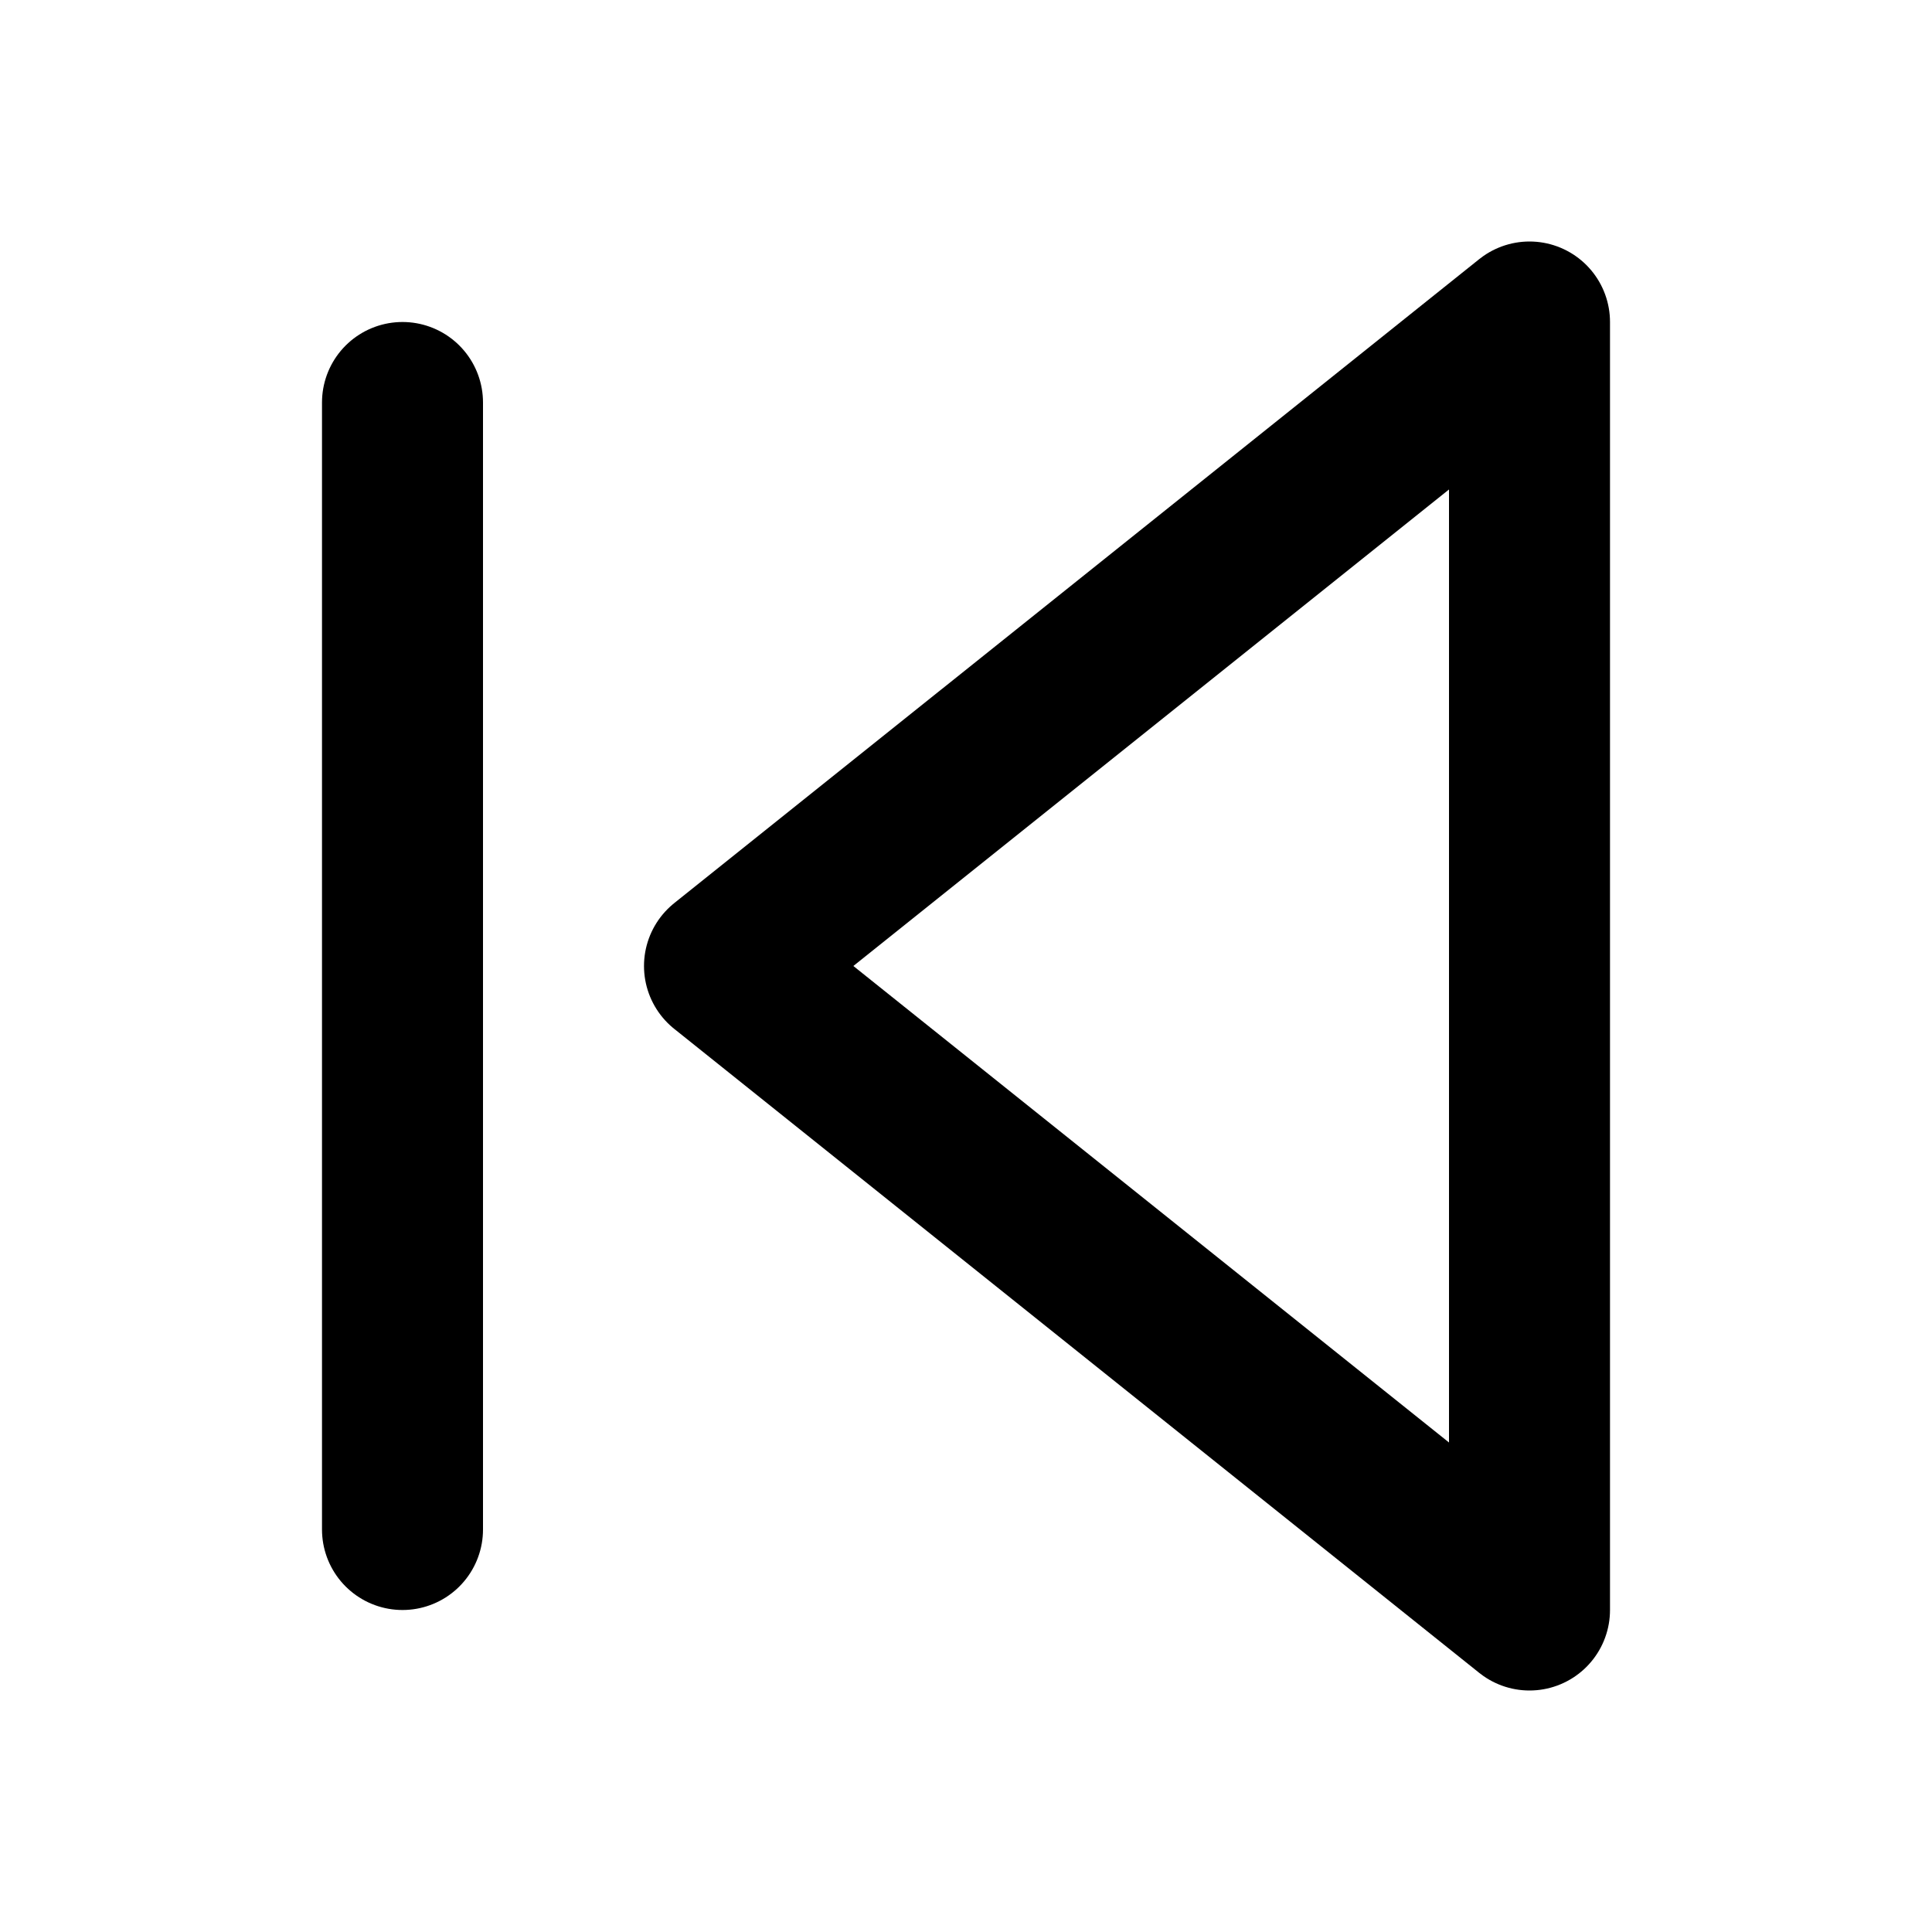
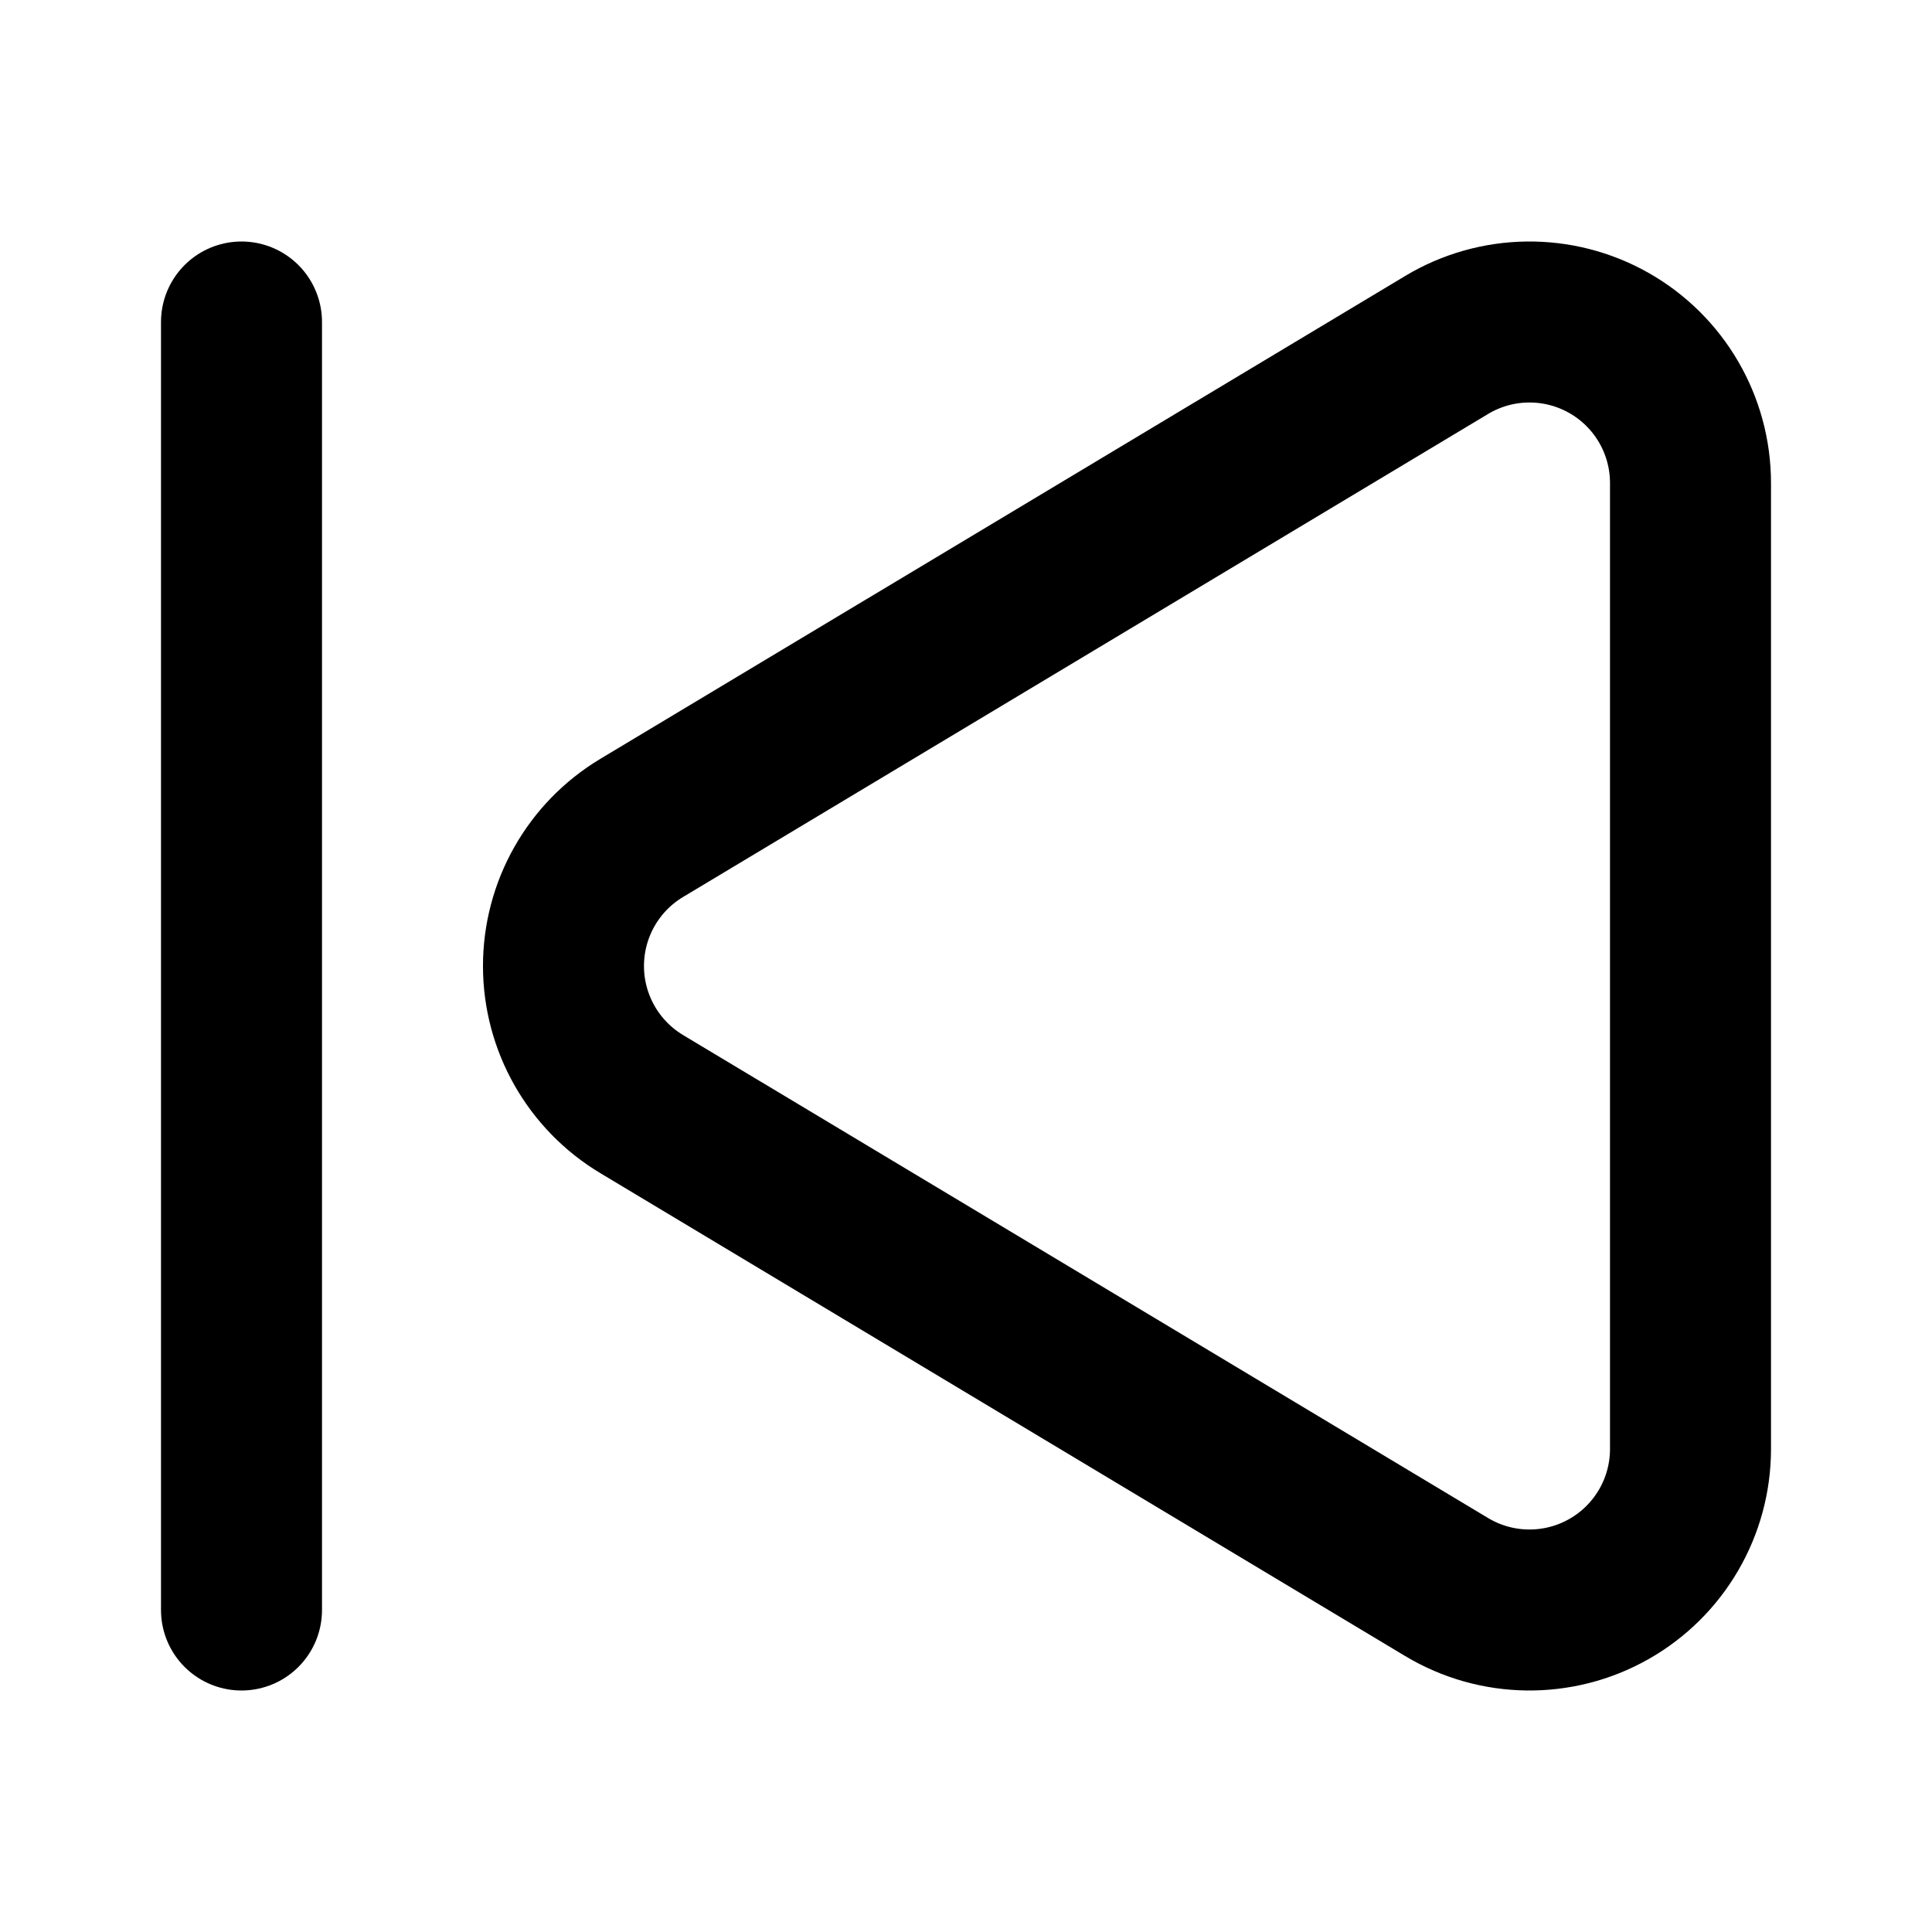
<svg xmlns="http://www.w3.org/2000/svg" width="24" height="24" viewBox="0 0 24 24" fill="none" stroke="currentColor" stroke-width="2" stroke-linecap="round" stroke-linejoin="round">
-   <polygon points="19 20 9 12 19 4 19 20" />
-   <line x1="5" x2="5" y1="19" y2="5" />
+   <path d="M17.971 4.285A2 2 0 0 1 21 6v12a2 2 0 0 1-3.029 1.715l-9.997-5.998a2 2 0 0 1-.003-3.432z" />
+   <path d="M3 20V4" />
</svg>
